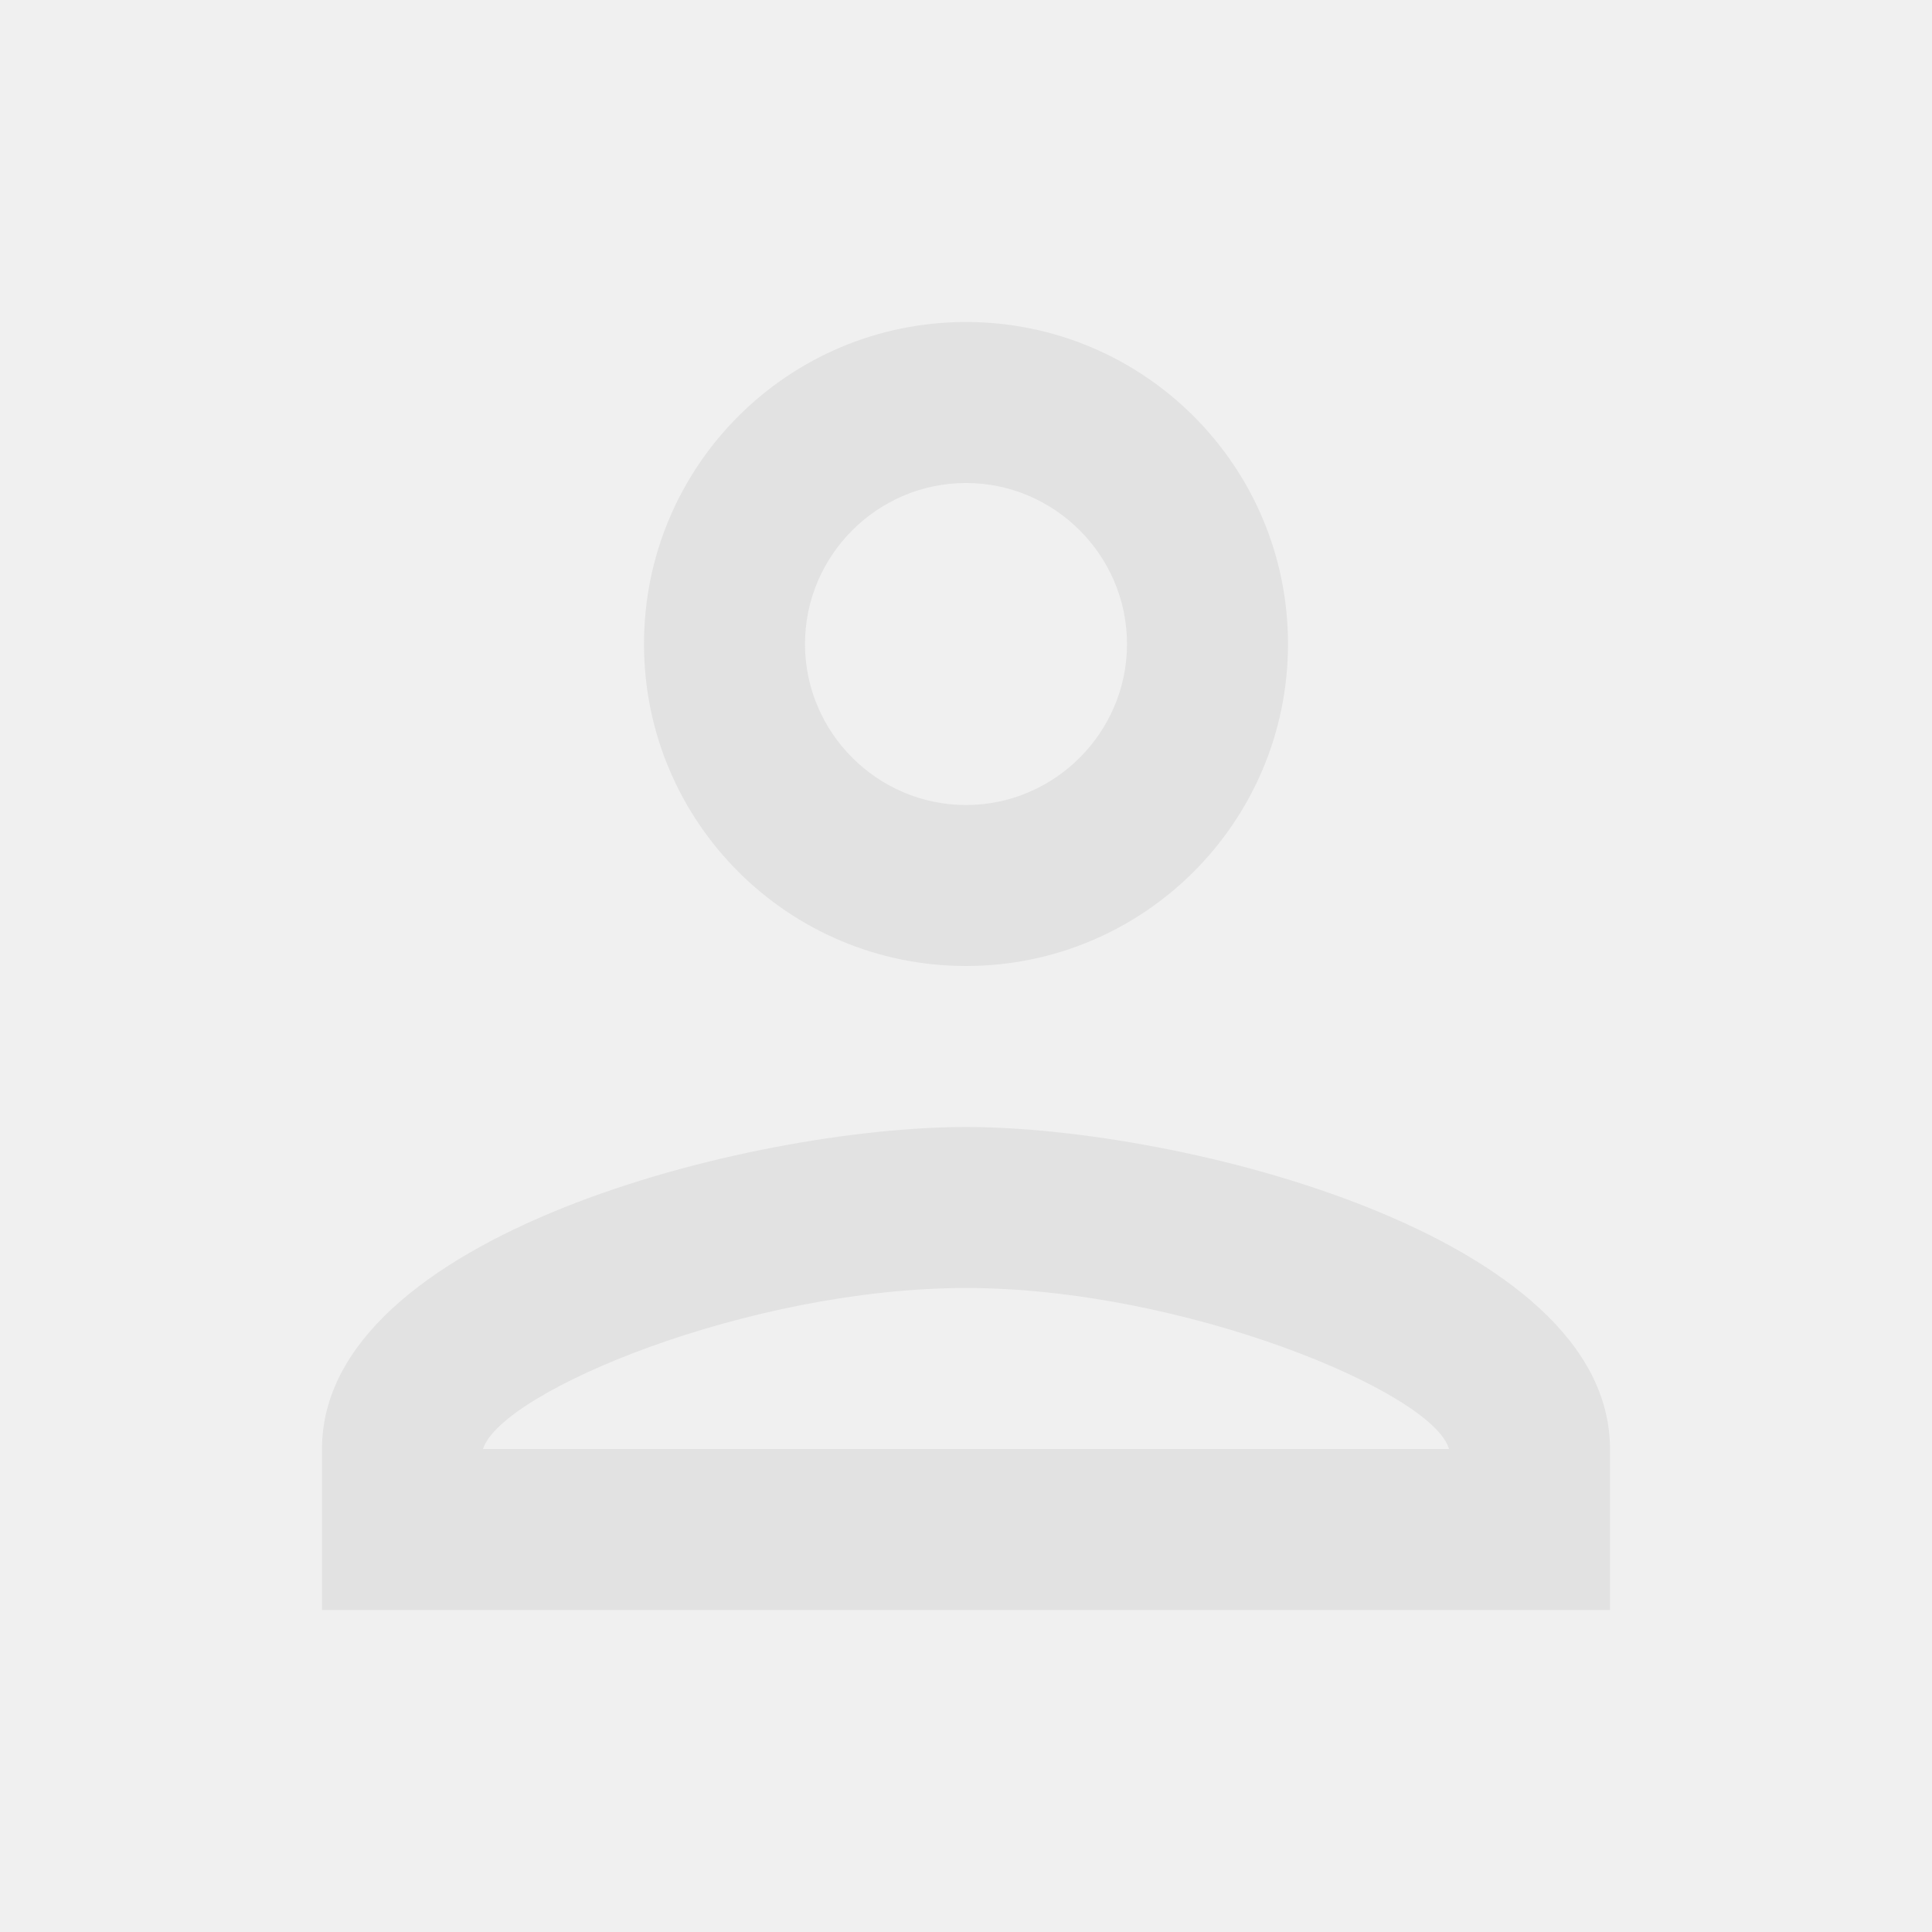
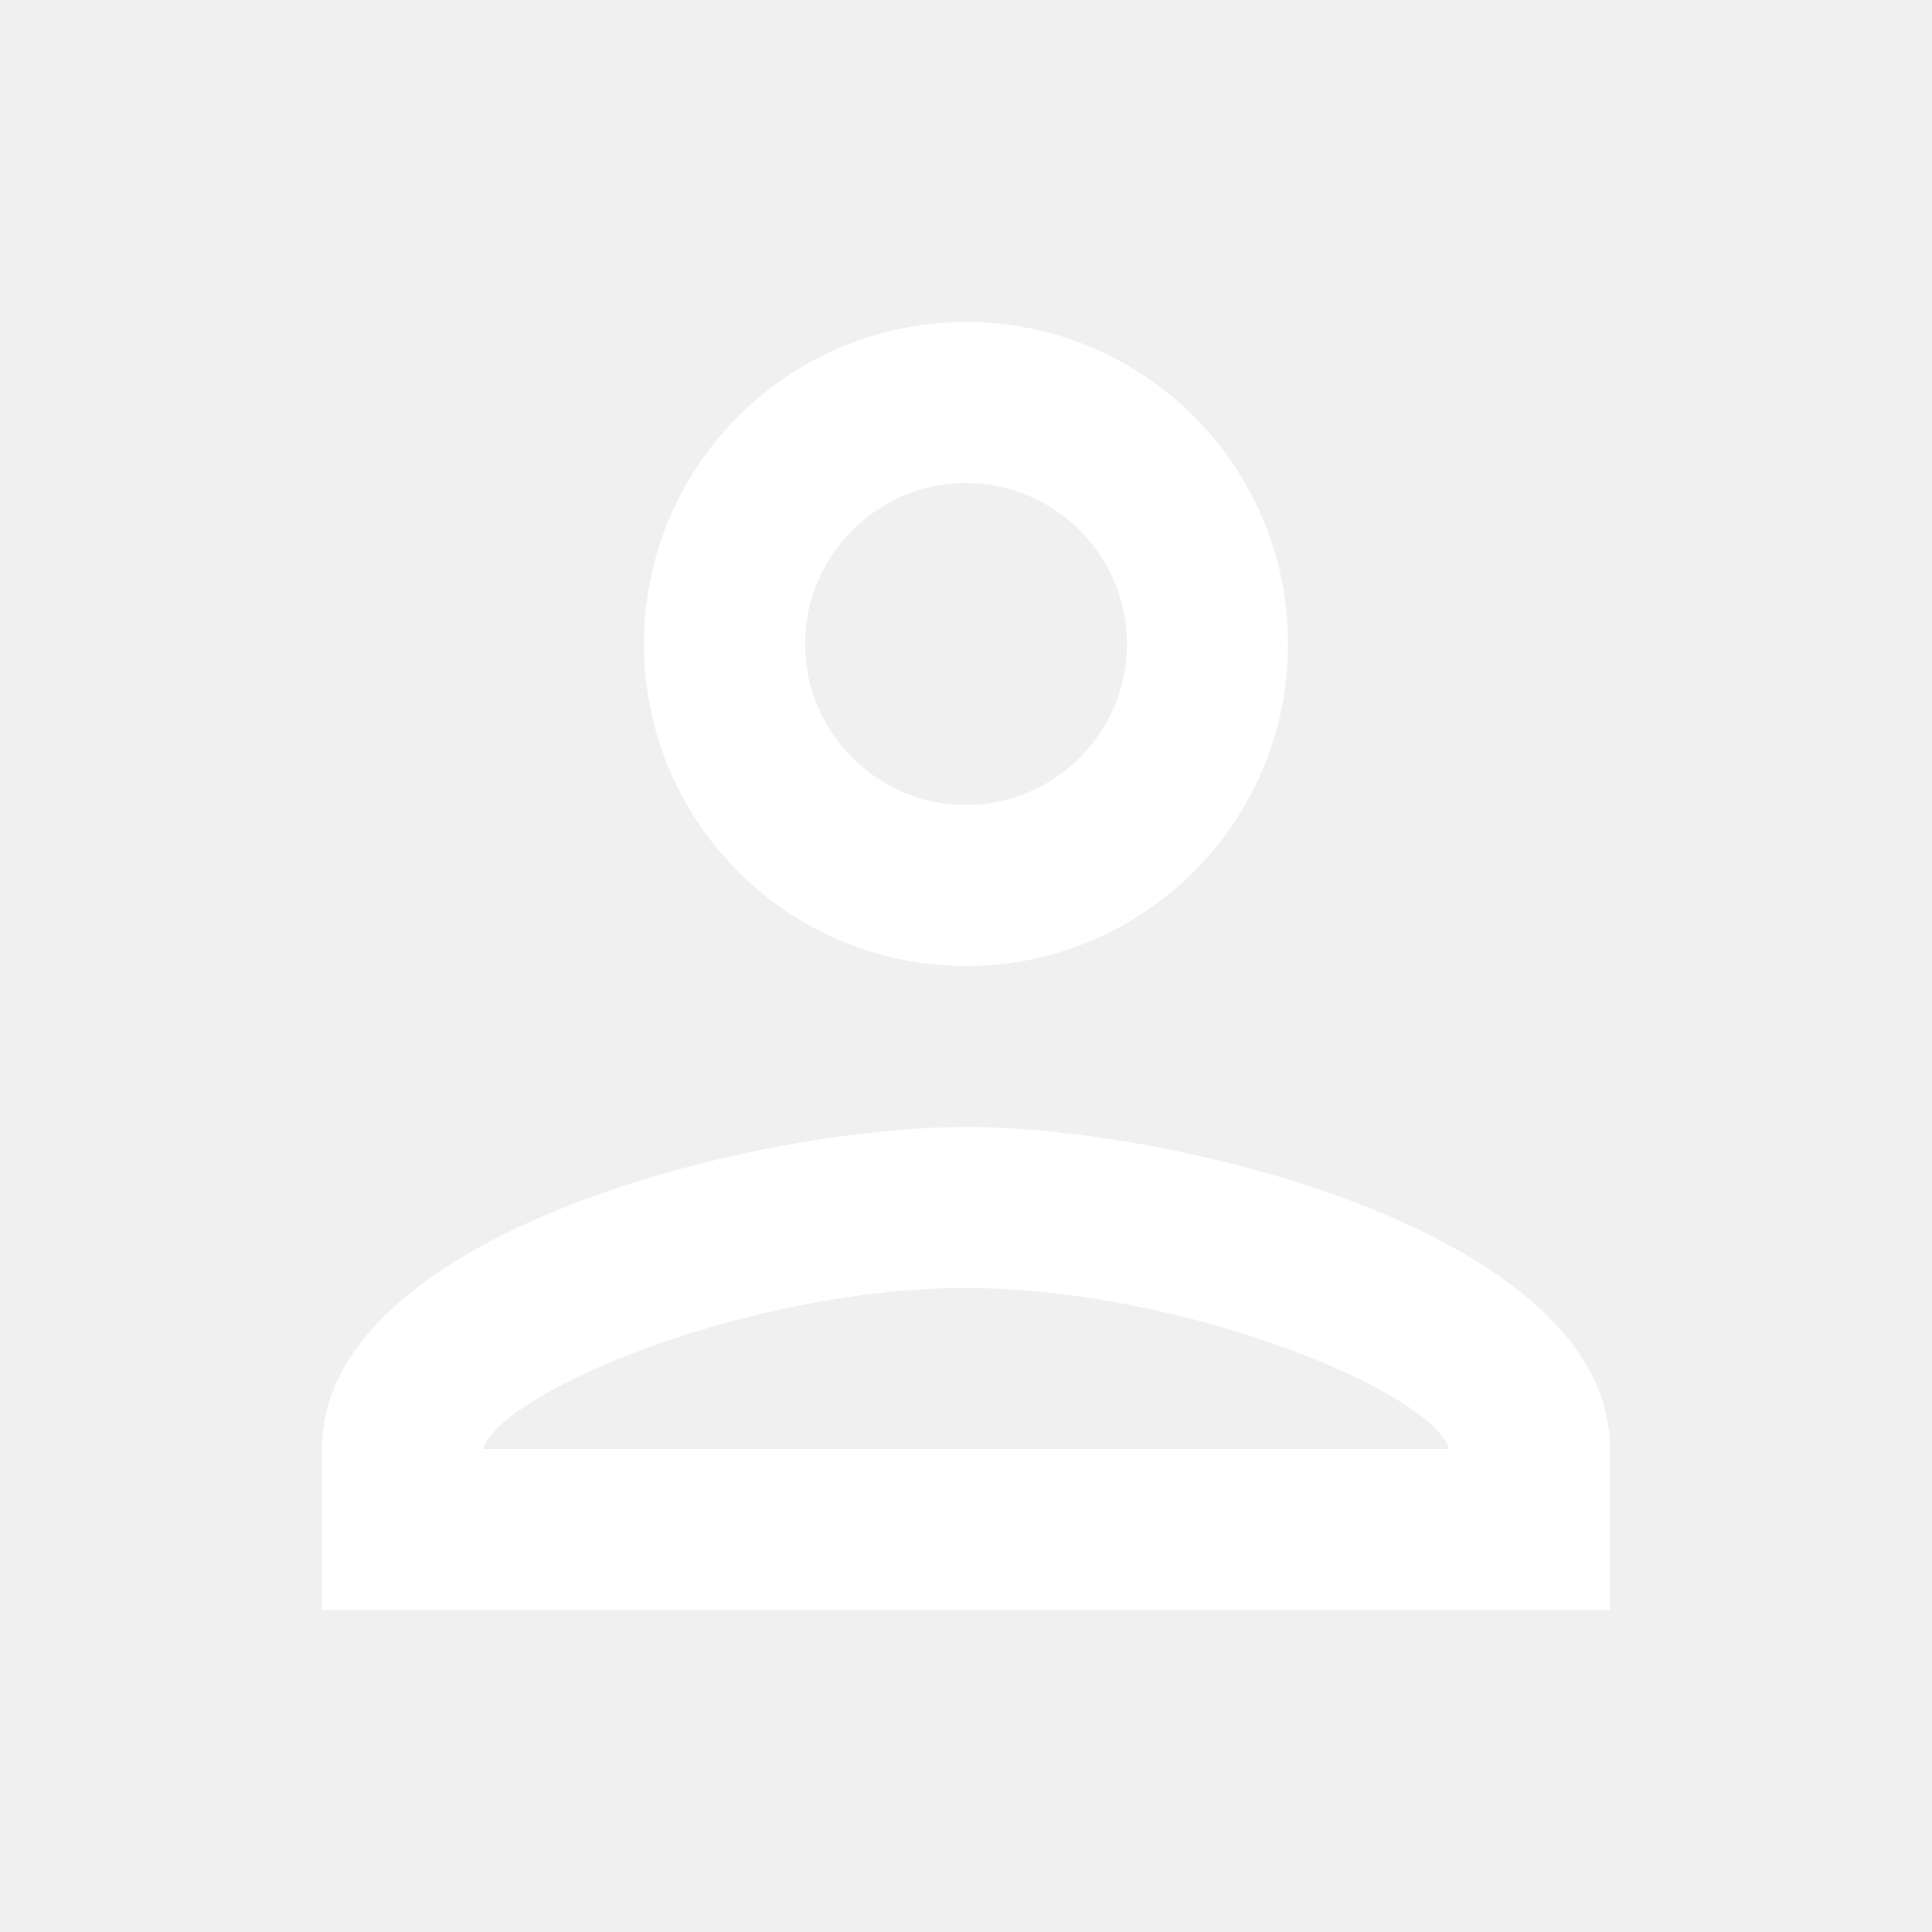
- <svg xmlns="http://www.w3.org/2000/svg" height="24px" viewBox="0 0 24 24" width="24px" fill="#e2e2e2">
+ <svg xmlns="http://www.w3.org/2000/svg" height="24px" viewBox="0 0 24 24" width="24px" fill="#FFFFFF">
  <path d="M0 0h24v24H0V0z" fill="none" />
  <path d="M12 6c1.1 0 2 .9 2 2s-.9 2-2 2-2-.9-2-2 .9-2 2-2m0 10c2.7 0 5.8 1.29 6 2H6c.23-.72 3.31-2 6-2m0-12C9.79 4 8 5.79 8 8s1.79 4 4 4 4-1.79 4-4-1.79-4-4-4zm0 10c-2.67 0-8 1.34-8 4v2h16v-2c0-2.66-5.33-4-8-4z" />
</svg>
